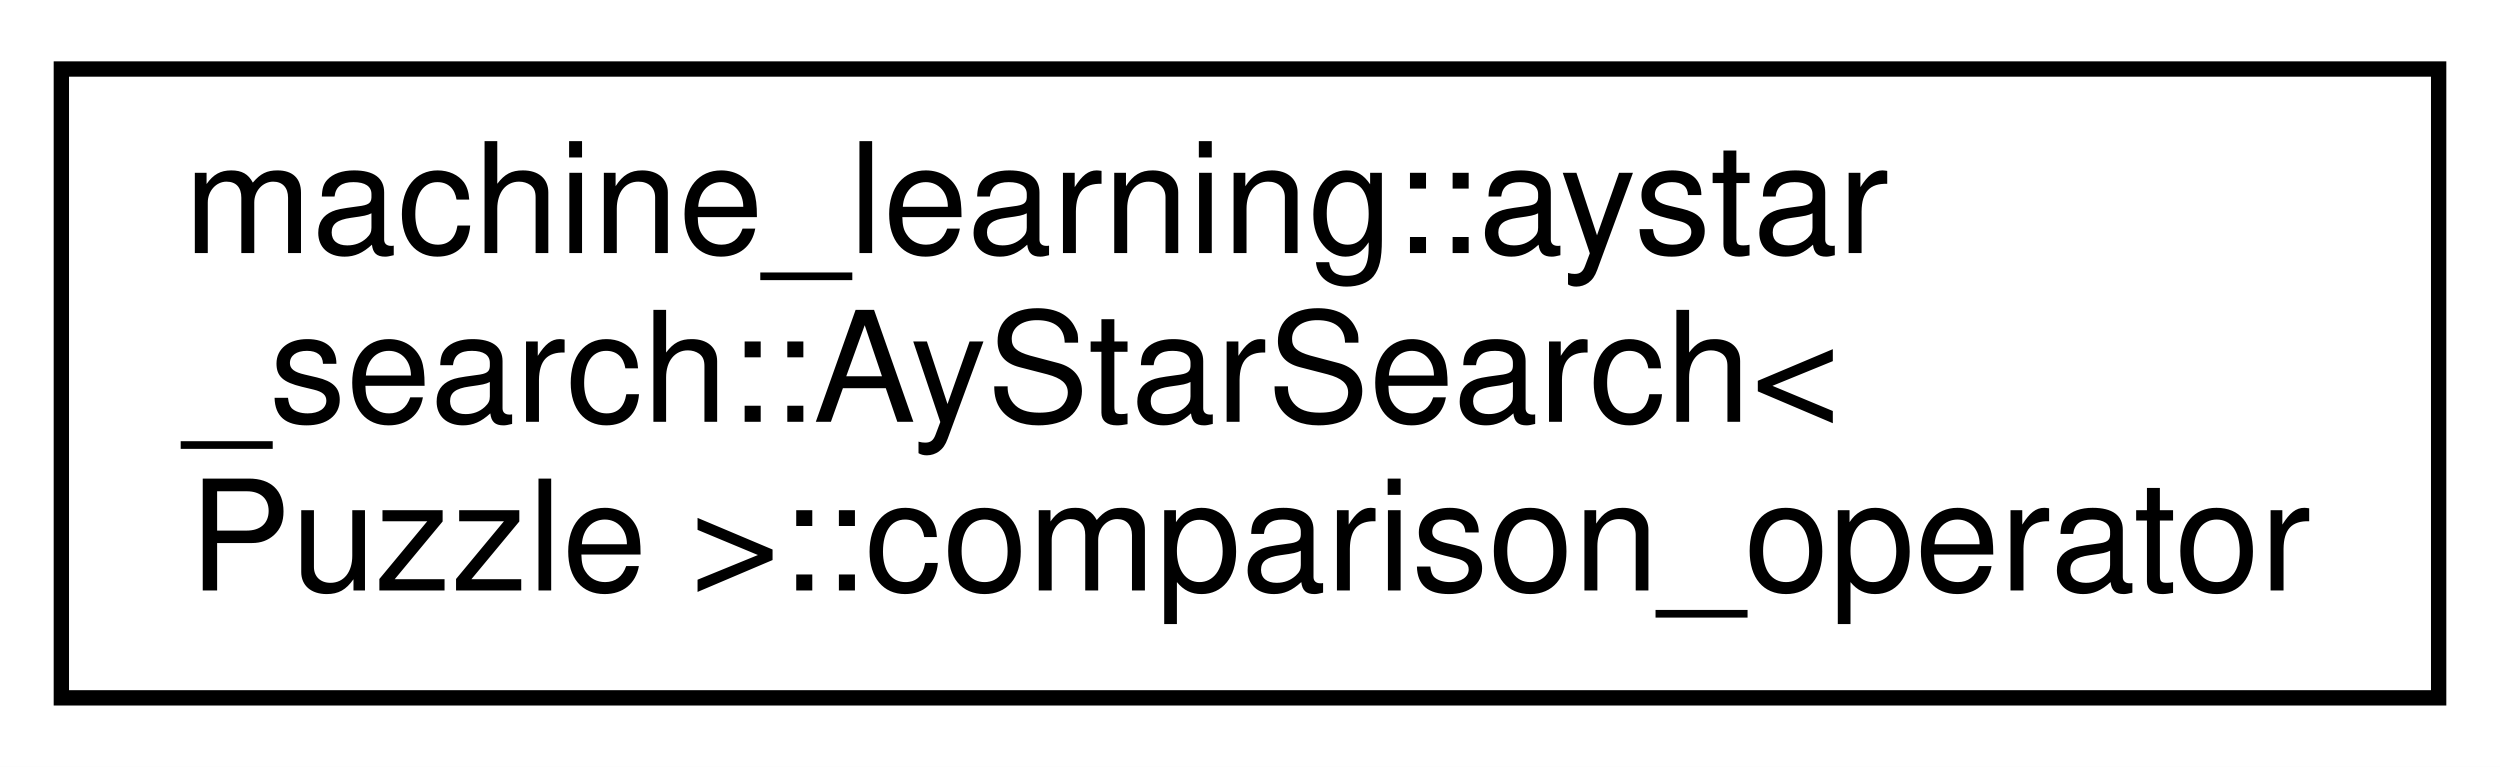
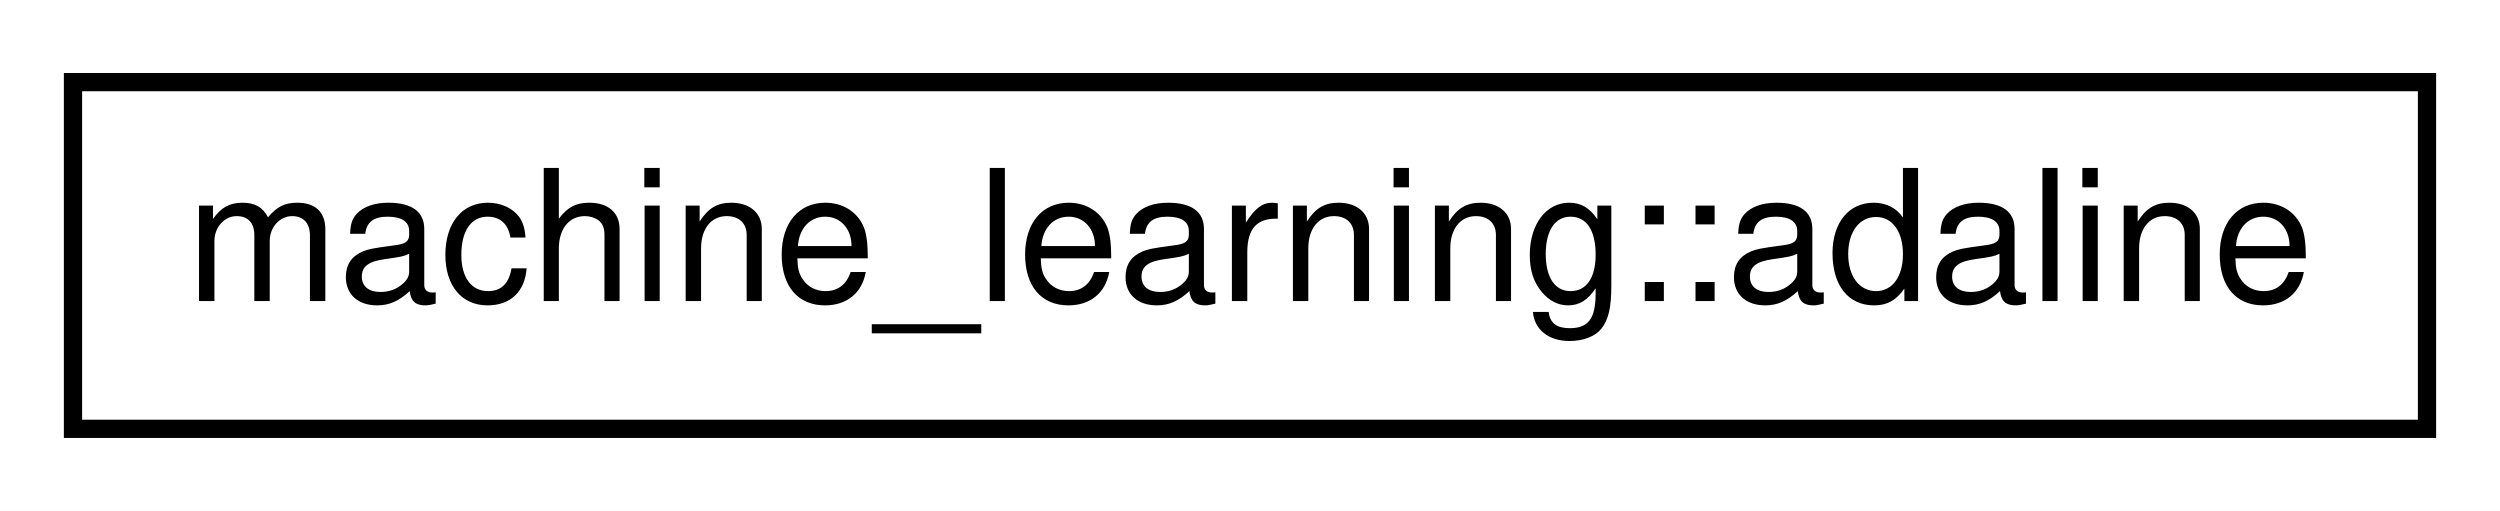
- <svg xmlns="http://www.w3.org/2000/svg" xmlns:xlink="http://www.w3.org/1999/xlink" width="163pt" height="50pt" viewBox="0.00 0.00 163.00 50.00">
-   <g id="graph0" class="graph" transform="scale(1 1) rotate(0) translate(4 46)">
-     <polygon fill="white" stroke="transparent" points="-4,4 -4,-46 159,-46 159,4 -4,4" />
+ <svg xmlns="http://www.w3.org/2000/svg" xmlns:xlink="http://www.w3.org/1999/xlink" width="137pt" height="28pt" viewBox="0.00 0.00 137.00 28.00">
+   <g id="graph0" class="graph" transform="scale(1 1) rotate(0) translate(4 24)">
+     <polygon fill="white" stroke="transparent" points="-4,4 -4,-24 133,-24 133,4 -4,4" />
    <g id="node1" class="node">
      <g id="a_node1">
-         <a xlink:href="d3/d2a/structmachine__learning_1_1aystar__search_1_1_ay_star_search_1_1comparison__operator.html" target="_top" xlink:title="Custom comparator for open_list.">
-           <polygon fill="white" stroke="black" points="0,-0.5 0,-41.5 155,-41.5 155,-0.5 0,-0.5" />
-           <text text-anchor="start" x="8" y="-29.5" font-family="Helvetica,sans-Serif" font-size="10.00">machine_learning::aystar</text>
-           <text text-anchor="start" x="8" y="-18.5" font-family="Helvetica,sans-Serif" font-size="10.00">_search::AyStarSearch&lt;</text>
-           <text text-anchor="middle" x="77.5" y="-7.5" font-family="Helvetica,sans-Serif" font-size="10.00"> Puzzle &gt;::comparison_operator</text>
+         <a xlink:href="d6/d30/classmachine__learning_1_1adaline.html" target="_top" xlink:title=" ">
+           <polygon fill="white" stroke="black" points="0,-0.5 0,-19.5 129,-19.5 129,-0.5 0,-0.5" />
+           <text text-anchor="middle" x="64.5" y="-7.5" font-family="Helvetica,sans-Serif" font-size="10.00">machine_learning::adaline</text>
        </a>
      </g>
    </g>
  </g>
</svg>
